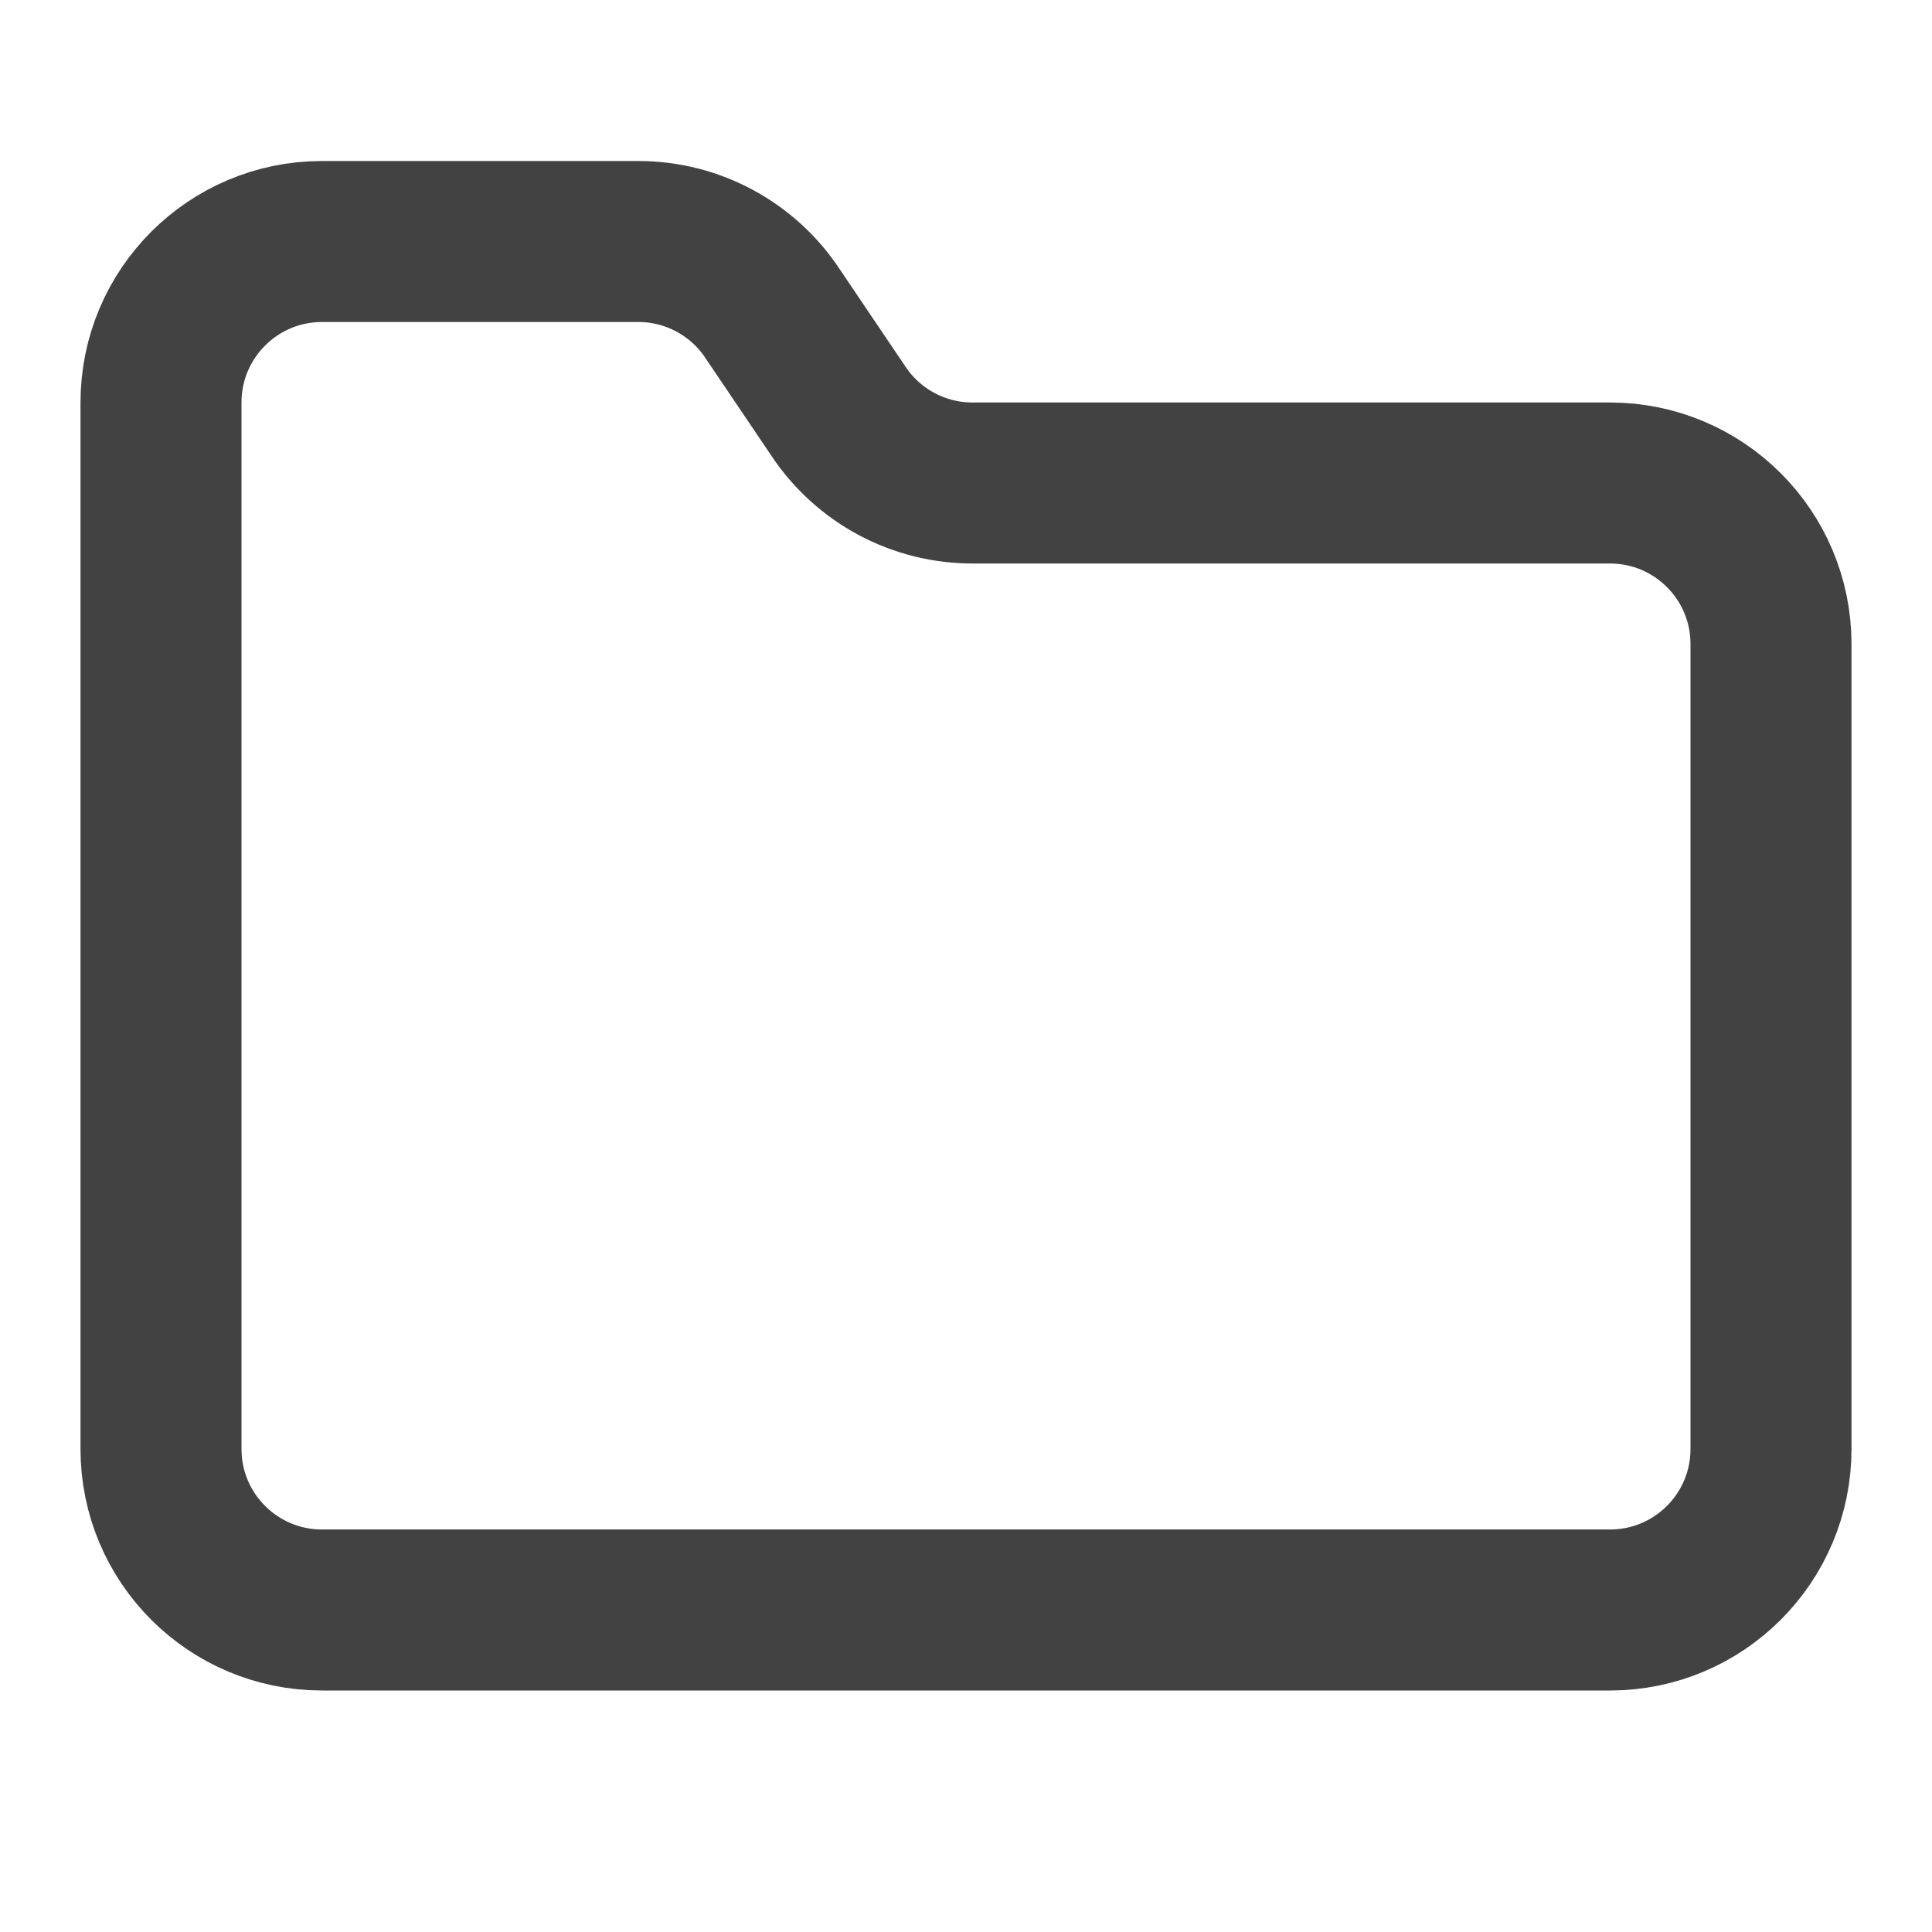
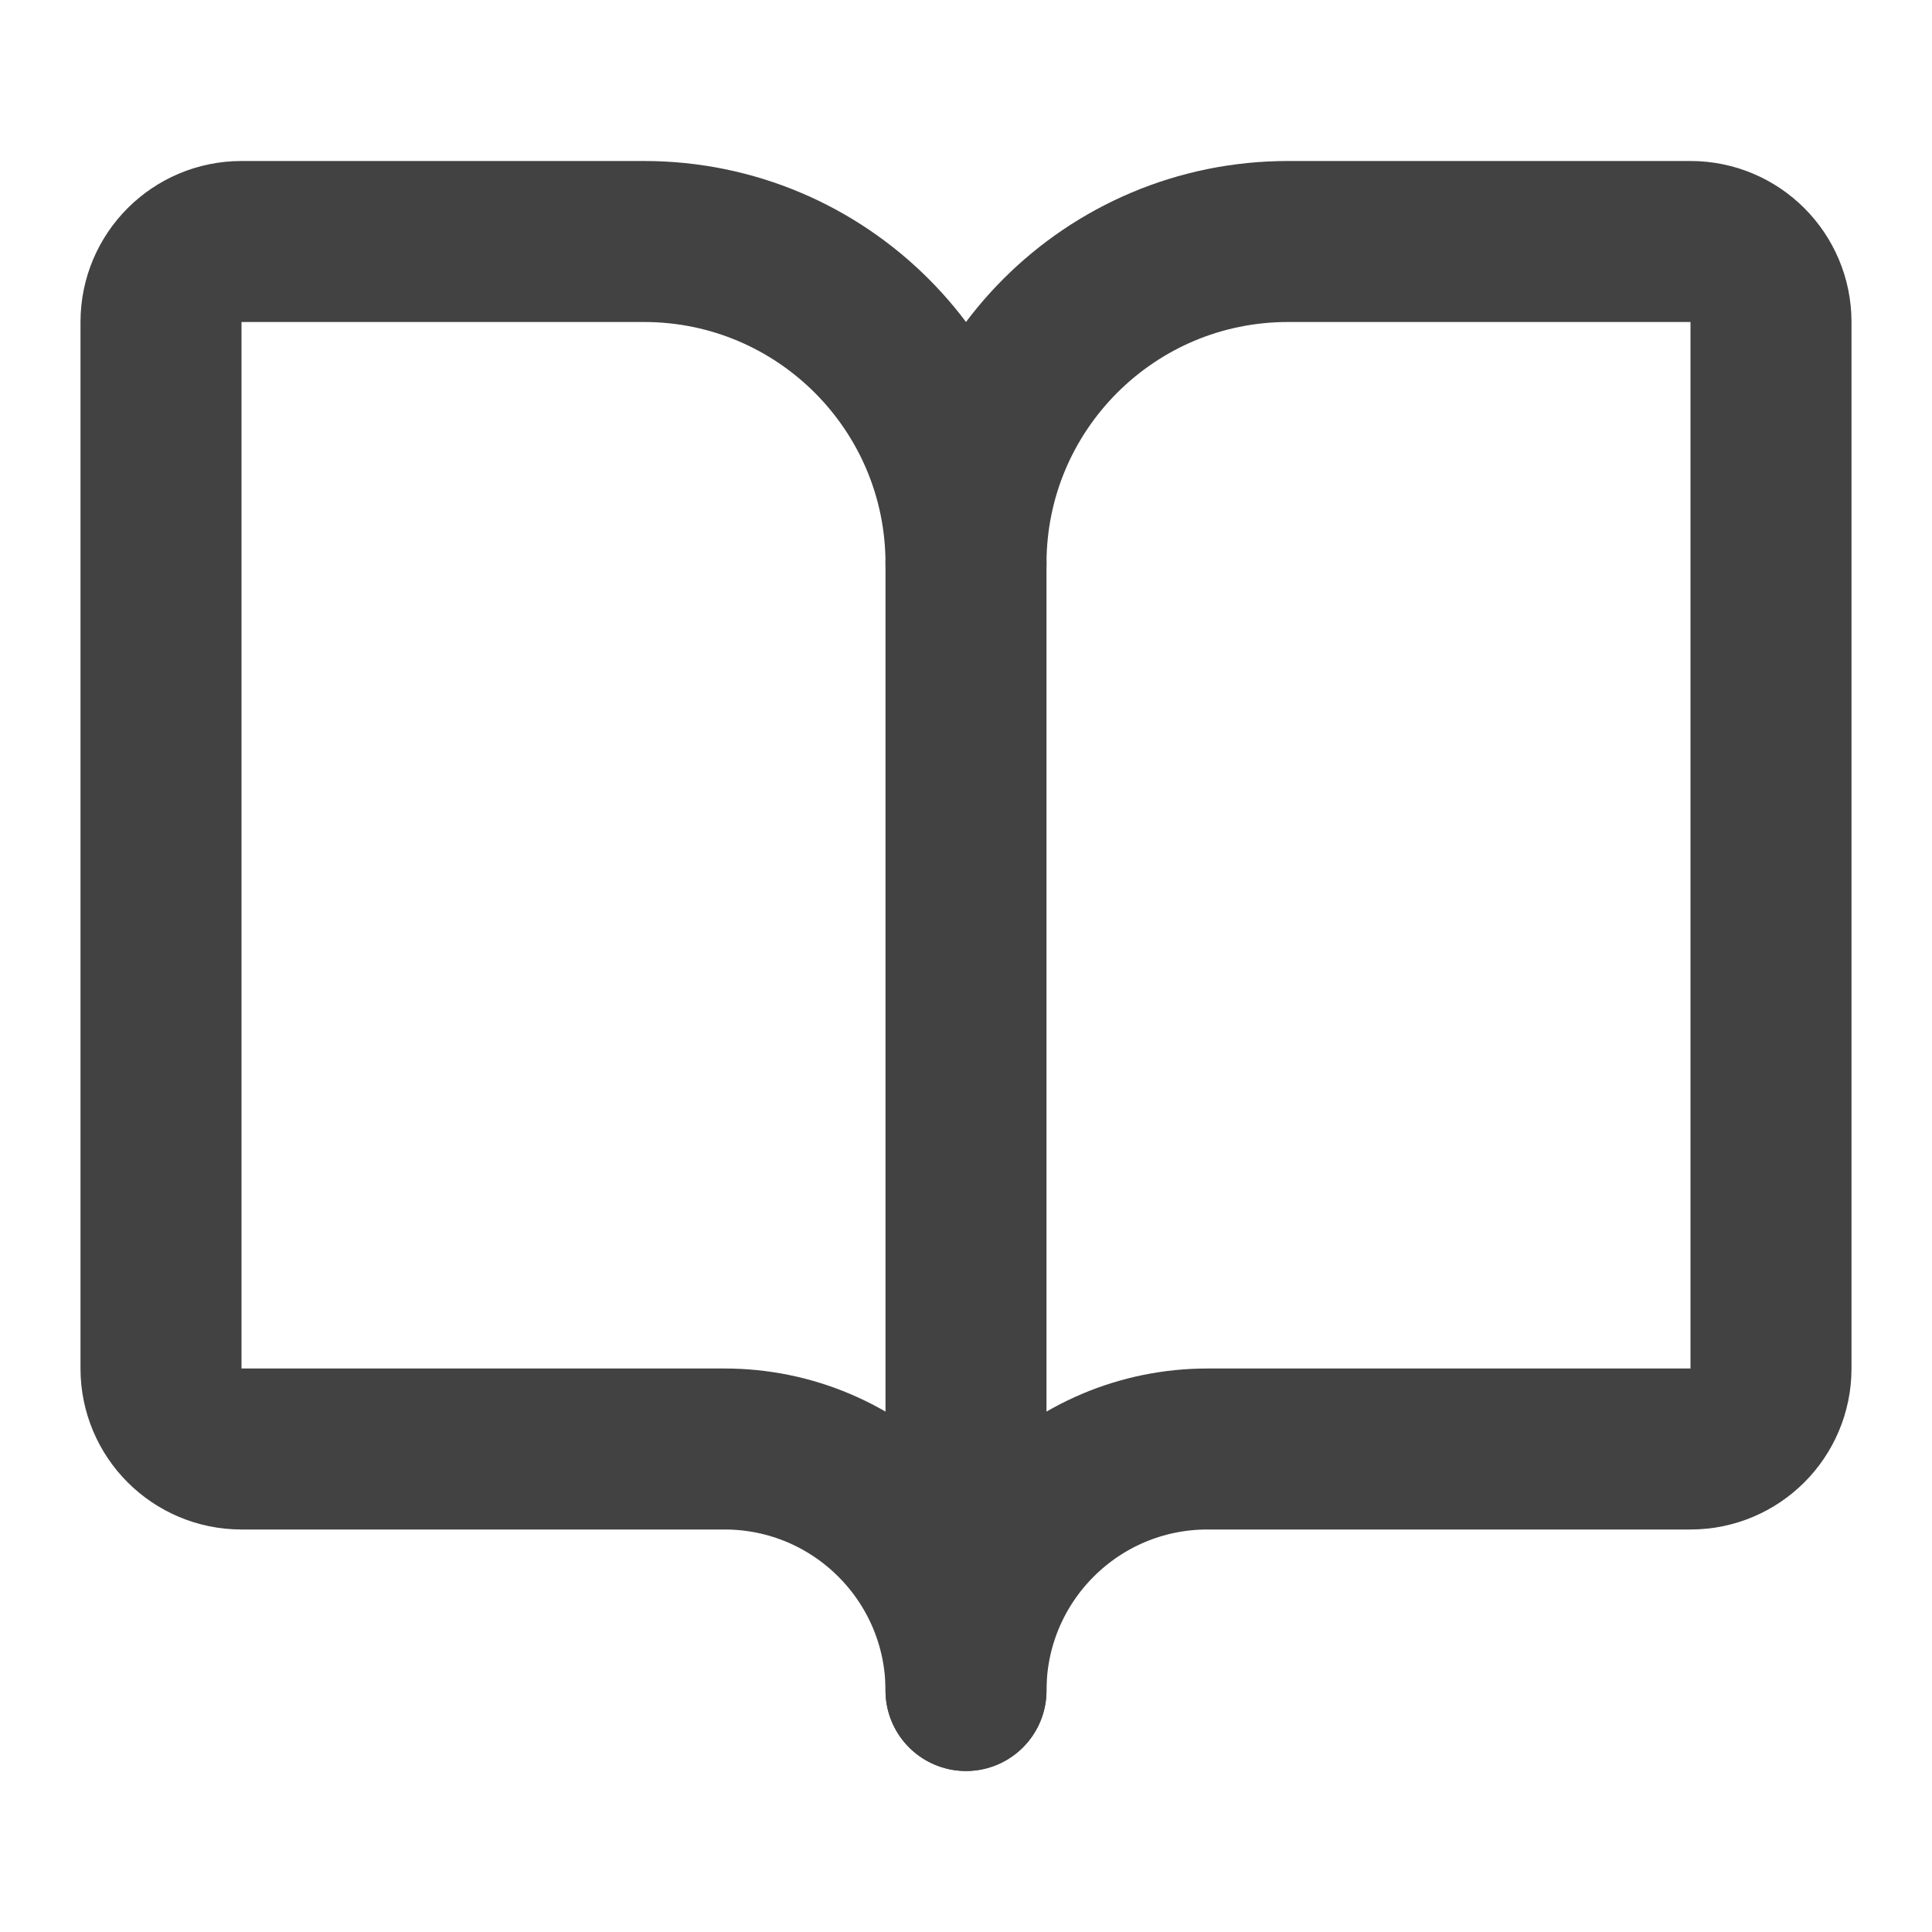
<svg xmlns="http://www.w3.org/2000/svg" width="16" height="16" viewBox="0 0 24 24" fill="none" stroke="#424242" stroke-width="2" stroke-linecap="round" stroke-linejoin="round">
-   <path d="M20 20a2 2 0 0 0 2-2V8a2 2 0 0 0-2-2h-7.9a2 2 0 0 1-1.69-.9L9.6 3.9A2 2 0 0 0 7.93 3H4a2 2 0 0 0-2 2v13a2 2 0 0 0 2 2Z" />
+   <path d="M12 7v14" />
+   <path d="M3 18a1 1 0 0 1-1-1V4a1 1 0 0 1 1-1h5a4 4 0 0 1 4 4 4 4 0 0 1 4-4h5a1 1 0 0 1 1 1v13a1 1 0 0 1-1 1h-6a3 3 0 0 0-3 3 3 3 0 0 0-3-3z" />
</svg>
